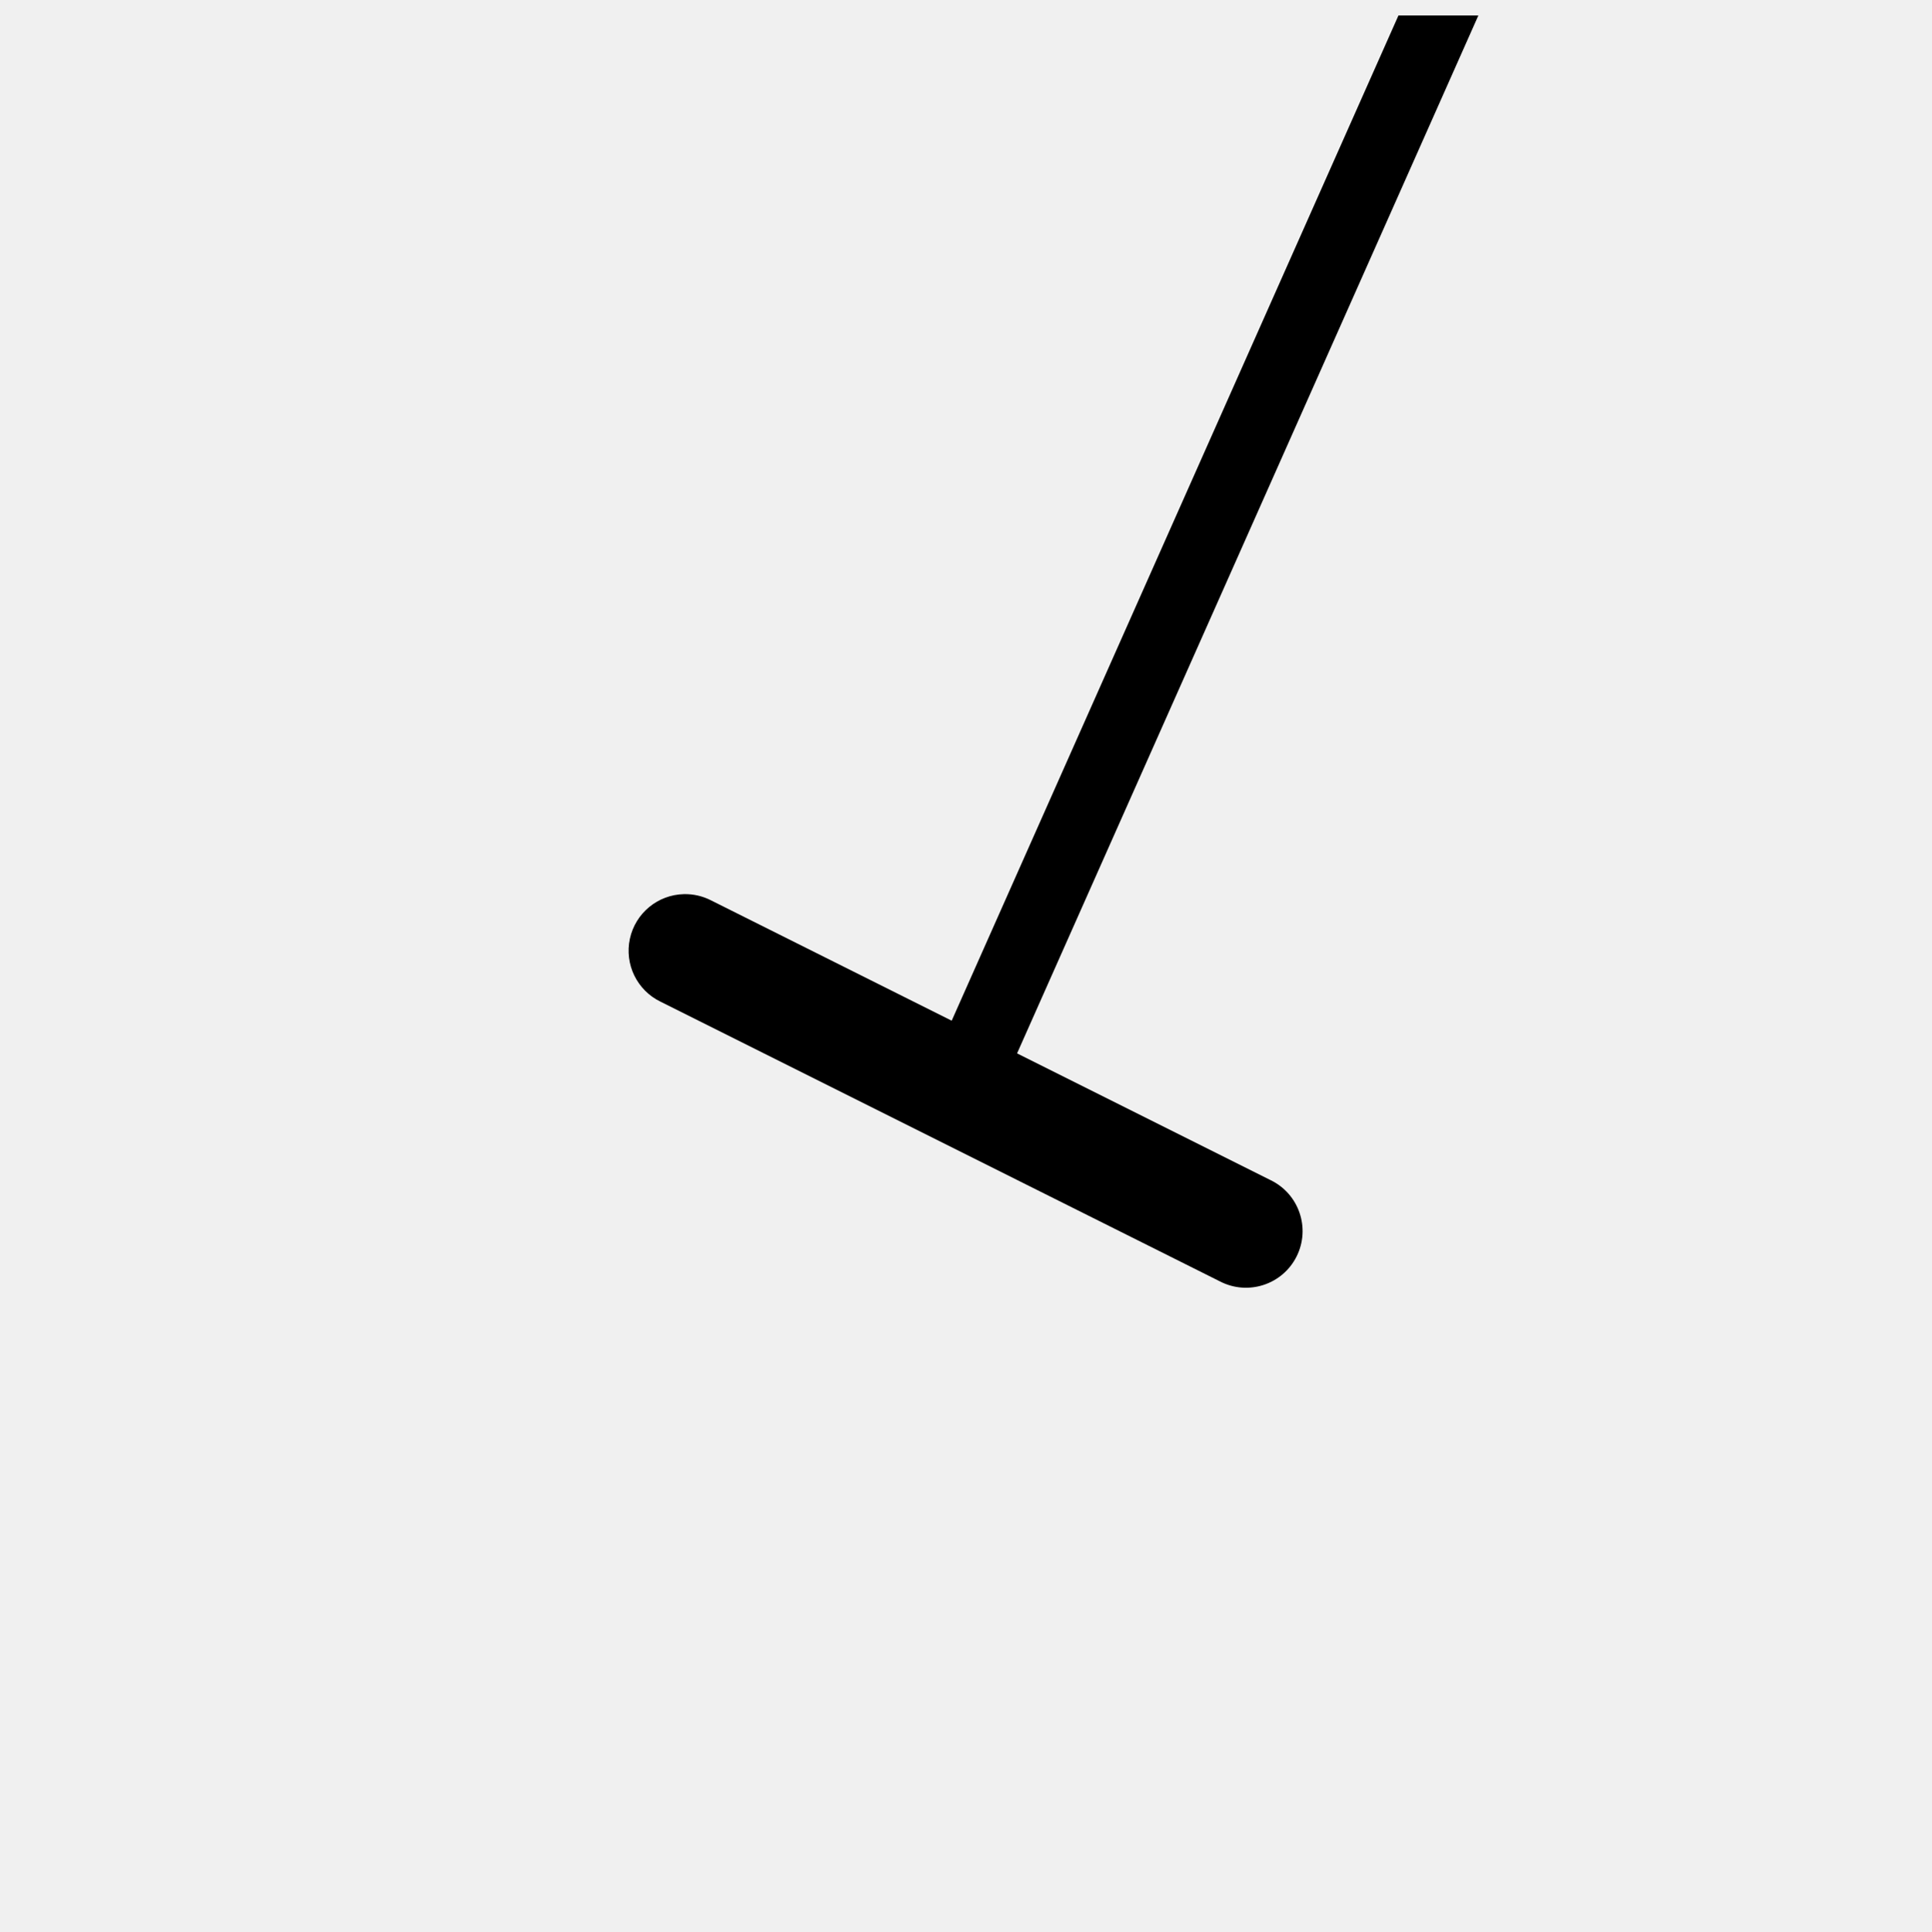
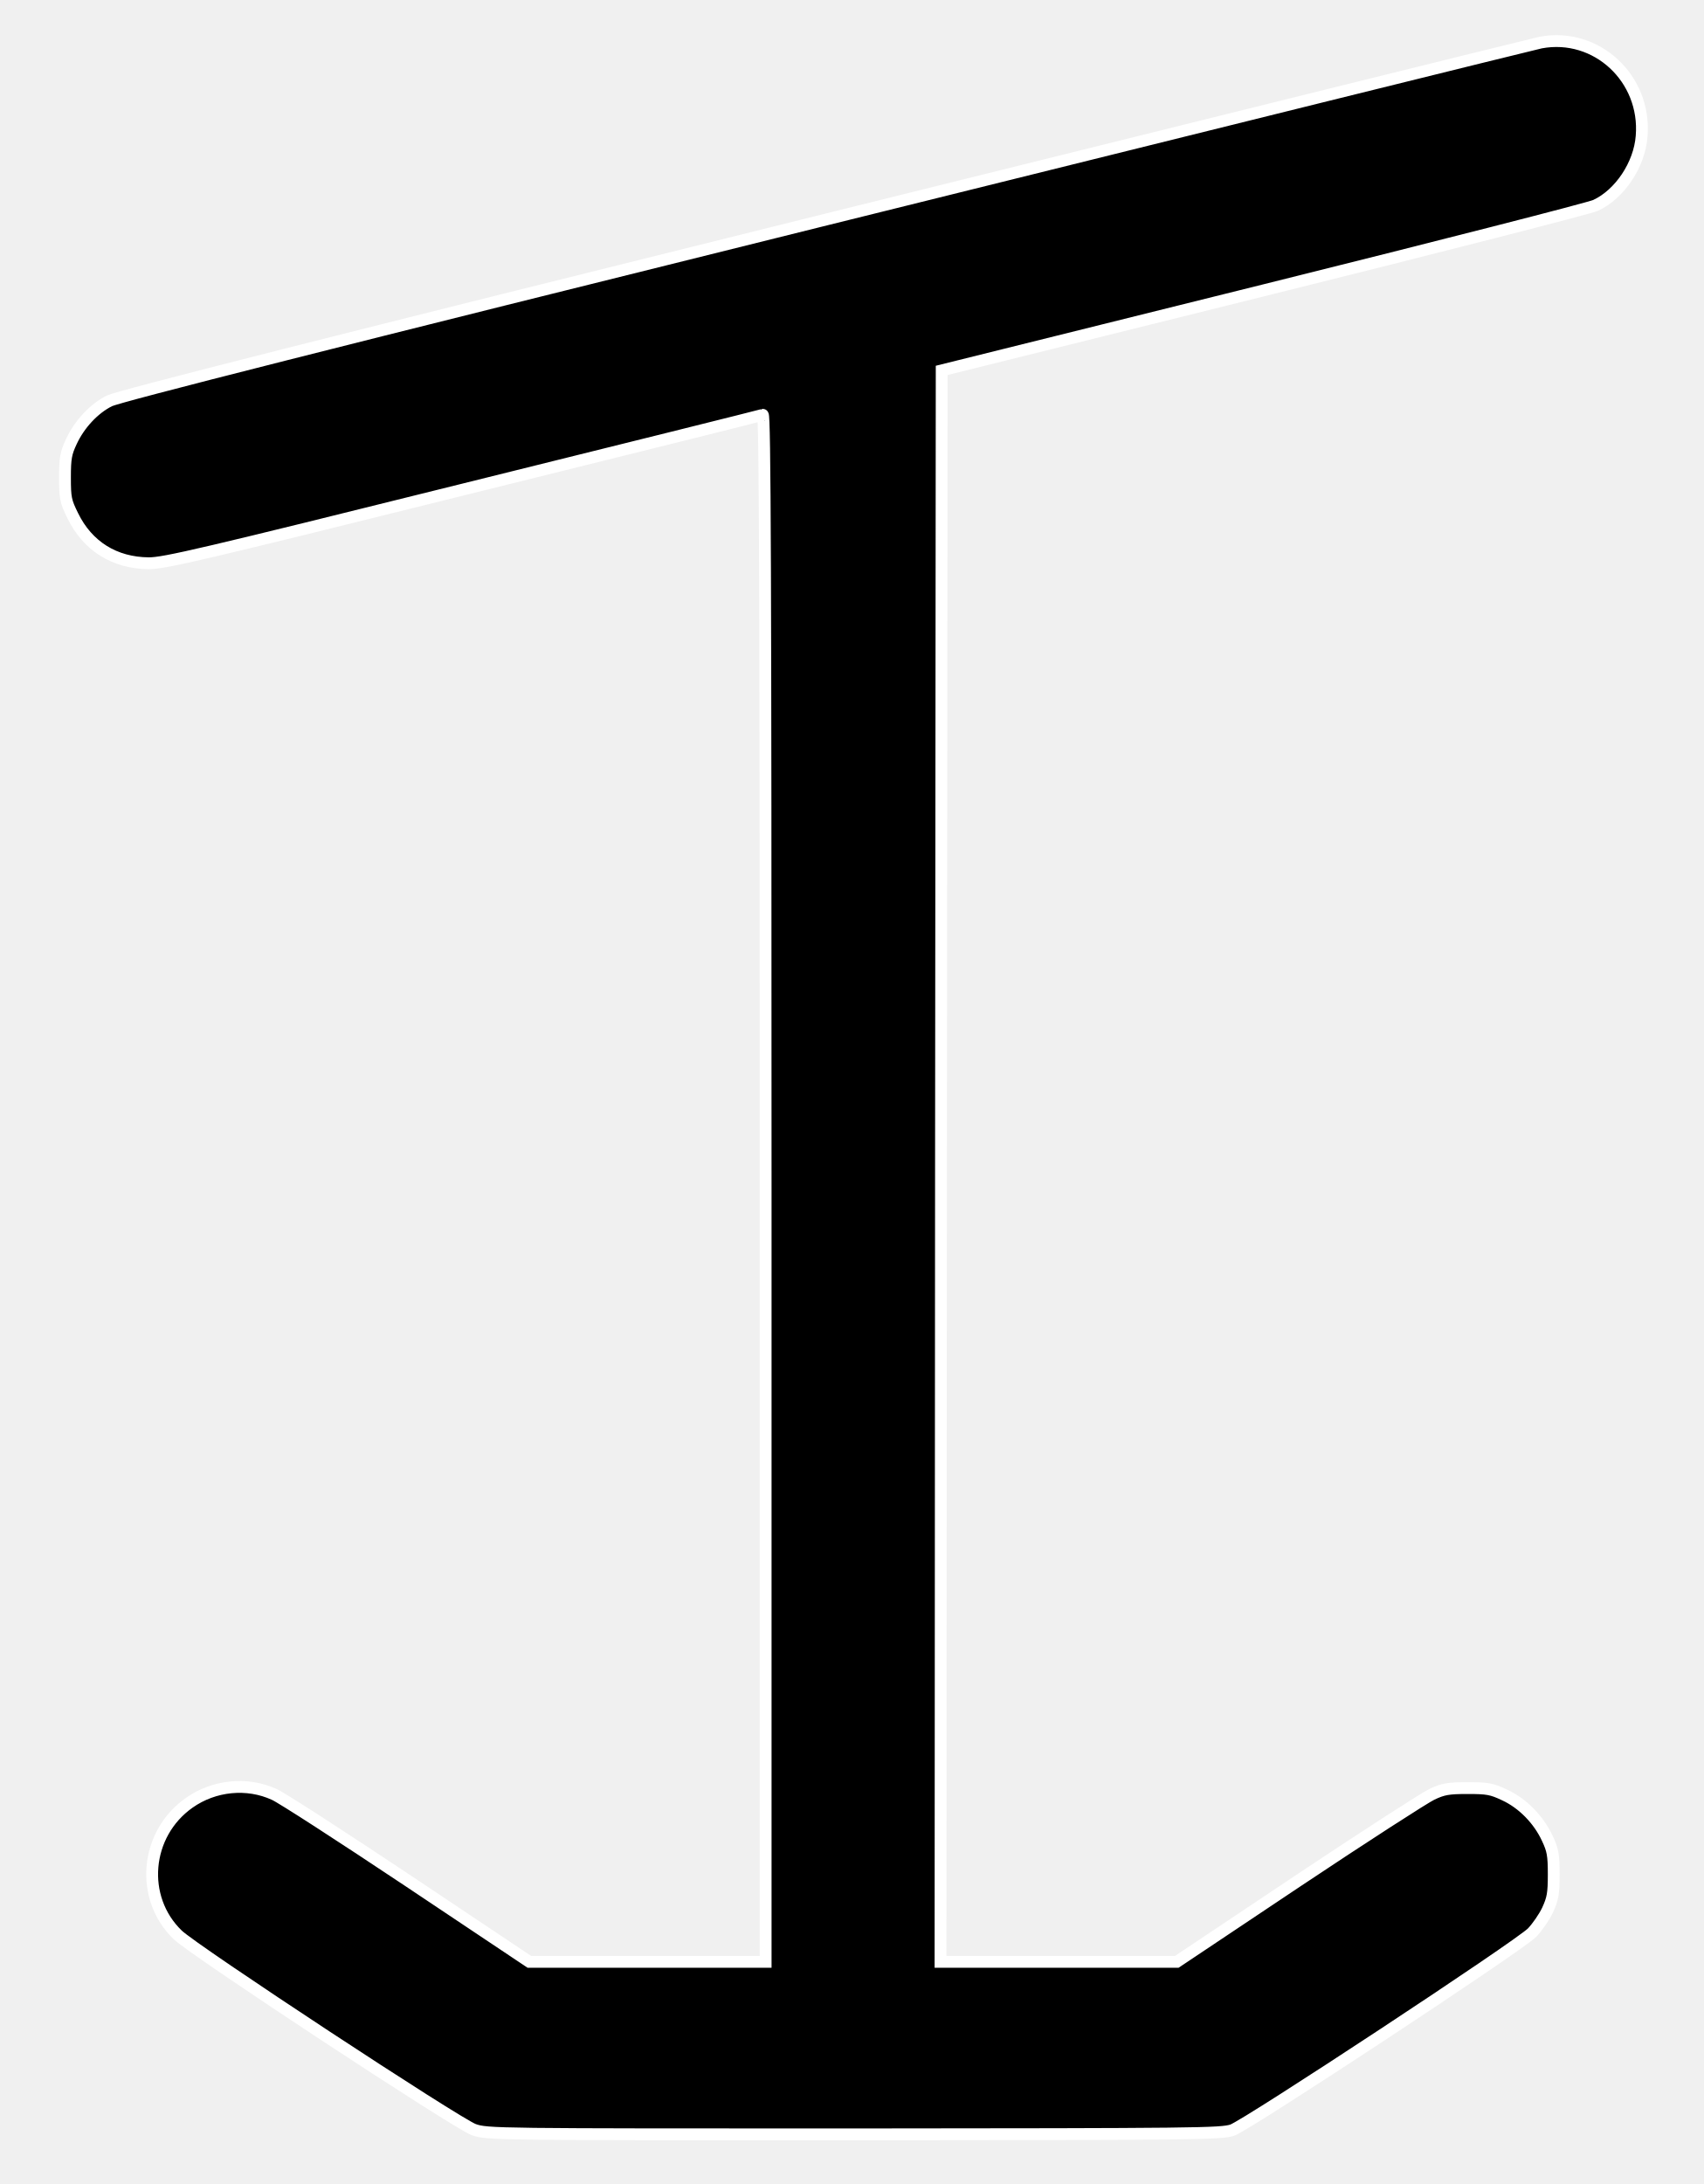
- <svg xmlns="http://www.w3.org/2000/svg" version="1.0" height="580" width="580">
-   <path d="M 420,4.639 285.82,306.543 213.604,270.434 c -2.529,-1.31 -5.347,-1.963 -8.195,-1.9 -7.858,0.174 -14.573,5.71 -16.24,13.391 -1.667,7.681 2.149,15.505 9.229,18.92 l 168,84 c 8.42,4.35 18.771,0.974 23.01,-7.502 4.239,-8.476 0.729,-18.781 -7.803,-22.908 L 305.457,316.359 444,4.639 Z" id="rect3987" />
+ <svg xmlns="http://www.w3.org/2000/svg" width="721" height="924" preserveAspectRatio="xMidYMid meet">
+   <g class="layer">
+     <g fill="#000000" id="svg_1" transform="translate(0, 924) scale(0.1, -0.1)">
+       <path d="m6520,9060c-25,-5 -1386,-342 -3025,-749c-2104,-522 -2995,-748 -3032,-767c-66,-33 -127,-99 -161,-172c-23,-49 -27,-70 -27,-152c0,-88 3,-101 33,-162c63,-129 177,-200 322,-201c66,0 225,37 1330,312c690,171 1261,313 1268,316c9,3 12,-655 12,-3270l0,-3275l-500,0l-500,0l-512,342c-282,188 -537,353 -567,366c-115,53 -255,39 -360,-35c-188,-132 -211,-403 -49,-559c69,-67 1186,-801 1253,-824c57,-20 87,-20 1609,-20c1447,1 1554,2 1601,18c63,22 1216,781 1269,836c21,22 51,65 65,95c22,48 26,70 26,151c0,82 -4,103 -27,152c-37,80 -105,149 -181,184c-55,26 -73,29 -157,29c-81,0 -103,-4 -150,-26c-30,-14 -286,-179 -568,-367l-512,-342l-500,0l-500,0l2,3366l3,3367l1360,338c748,186 1381,348 1407,360c102,47 186,172 195,293c20,244 -191,440 -427,396z" id="svg_2" stroke="#ffffff" stroke-width="50" />
+     </g>
+   </g>
</svg>
